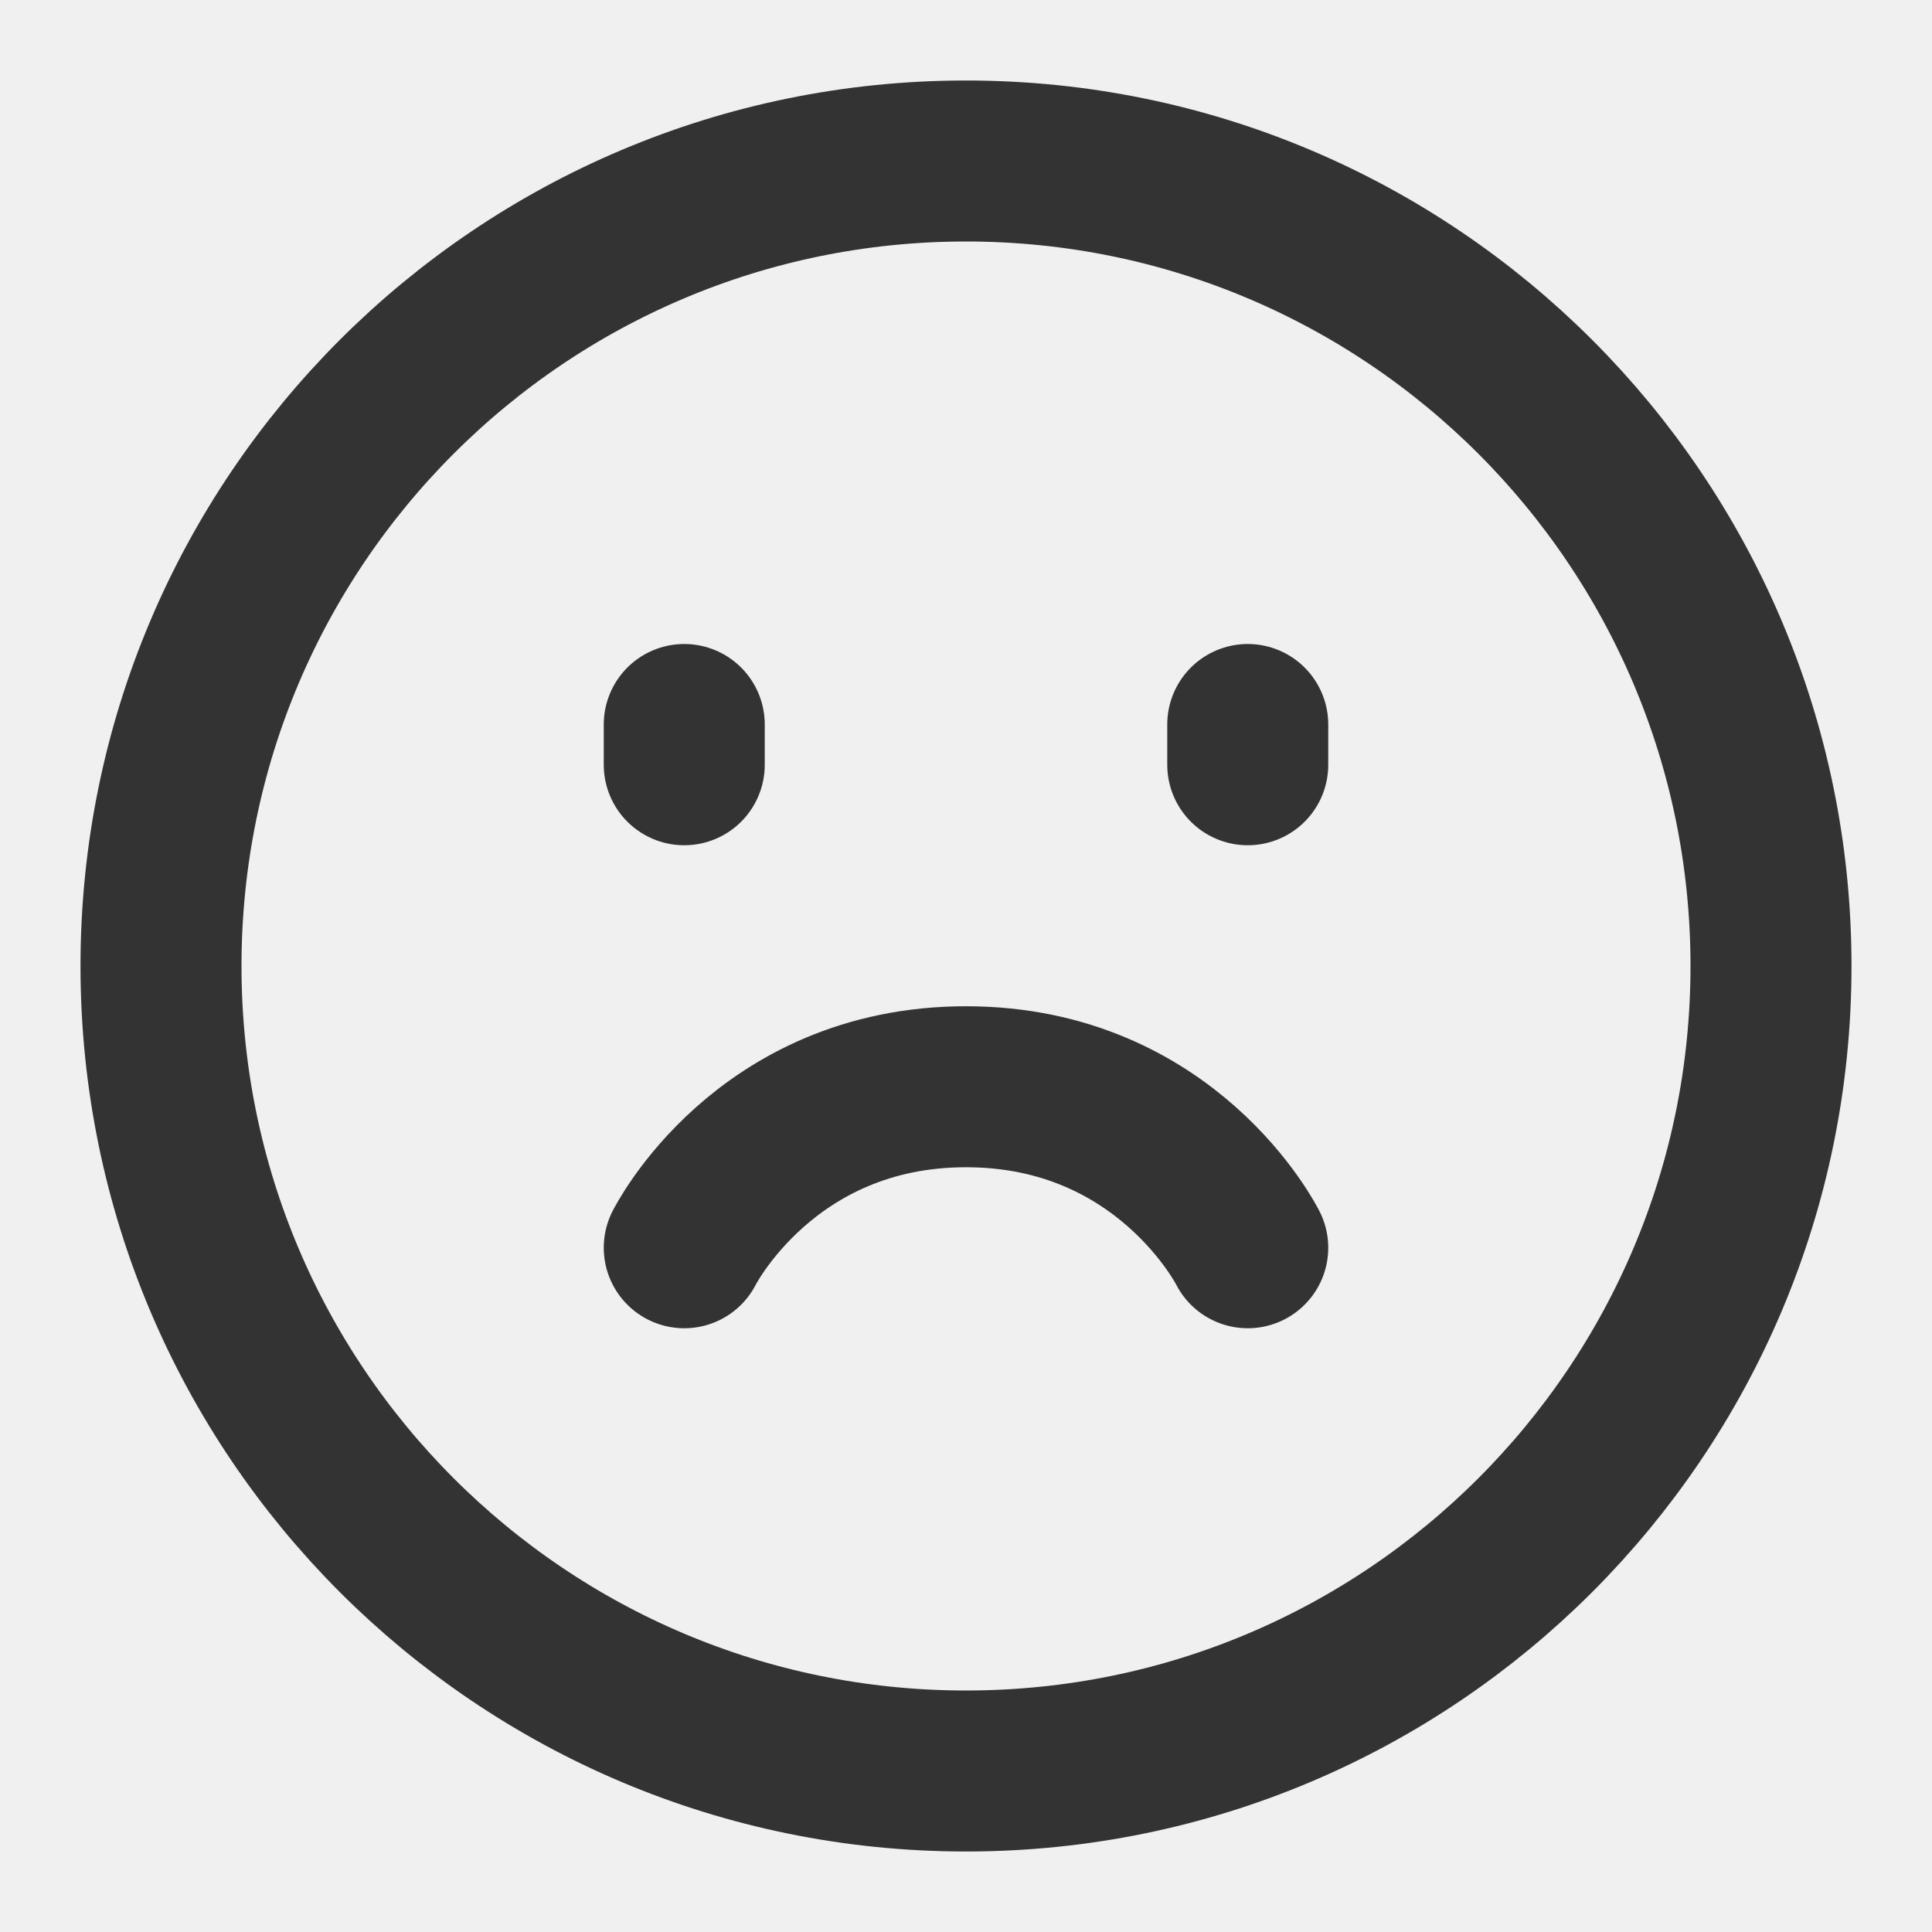
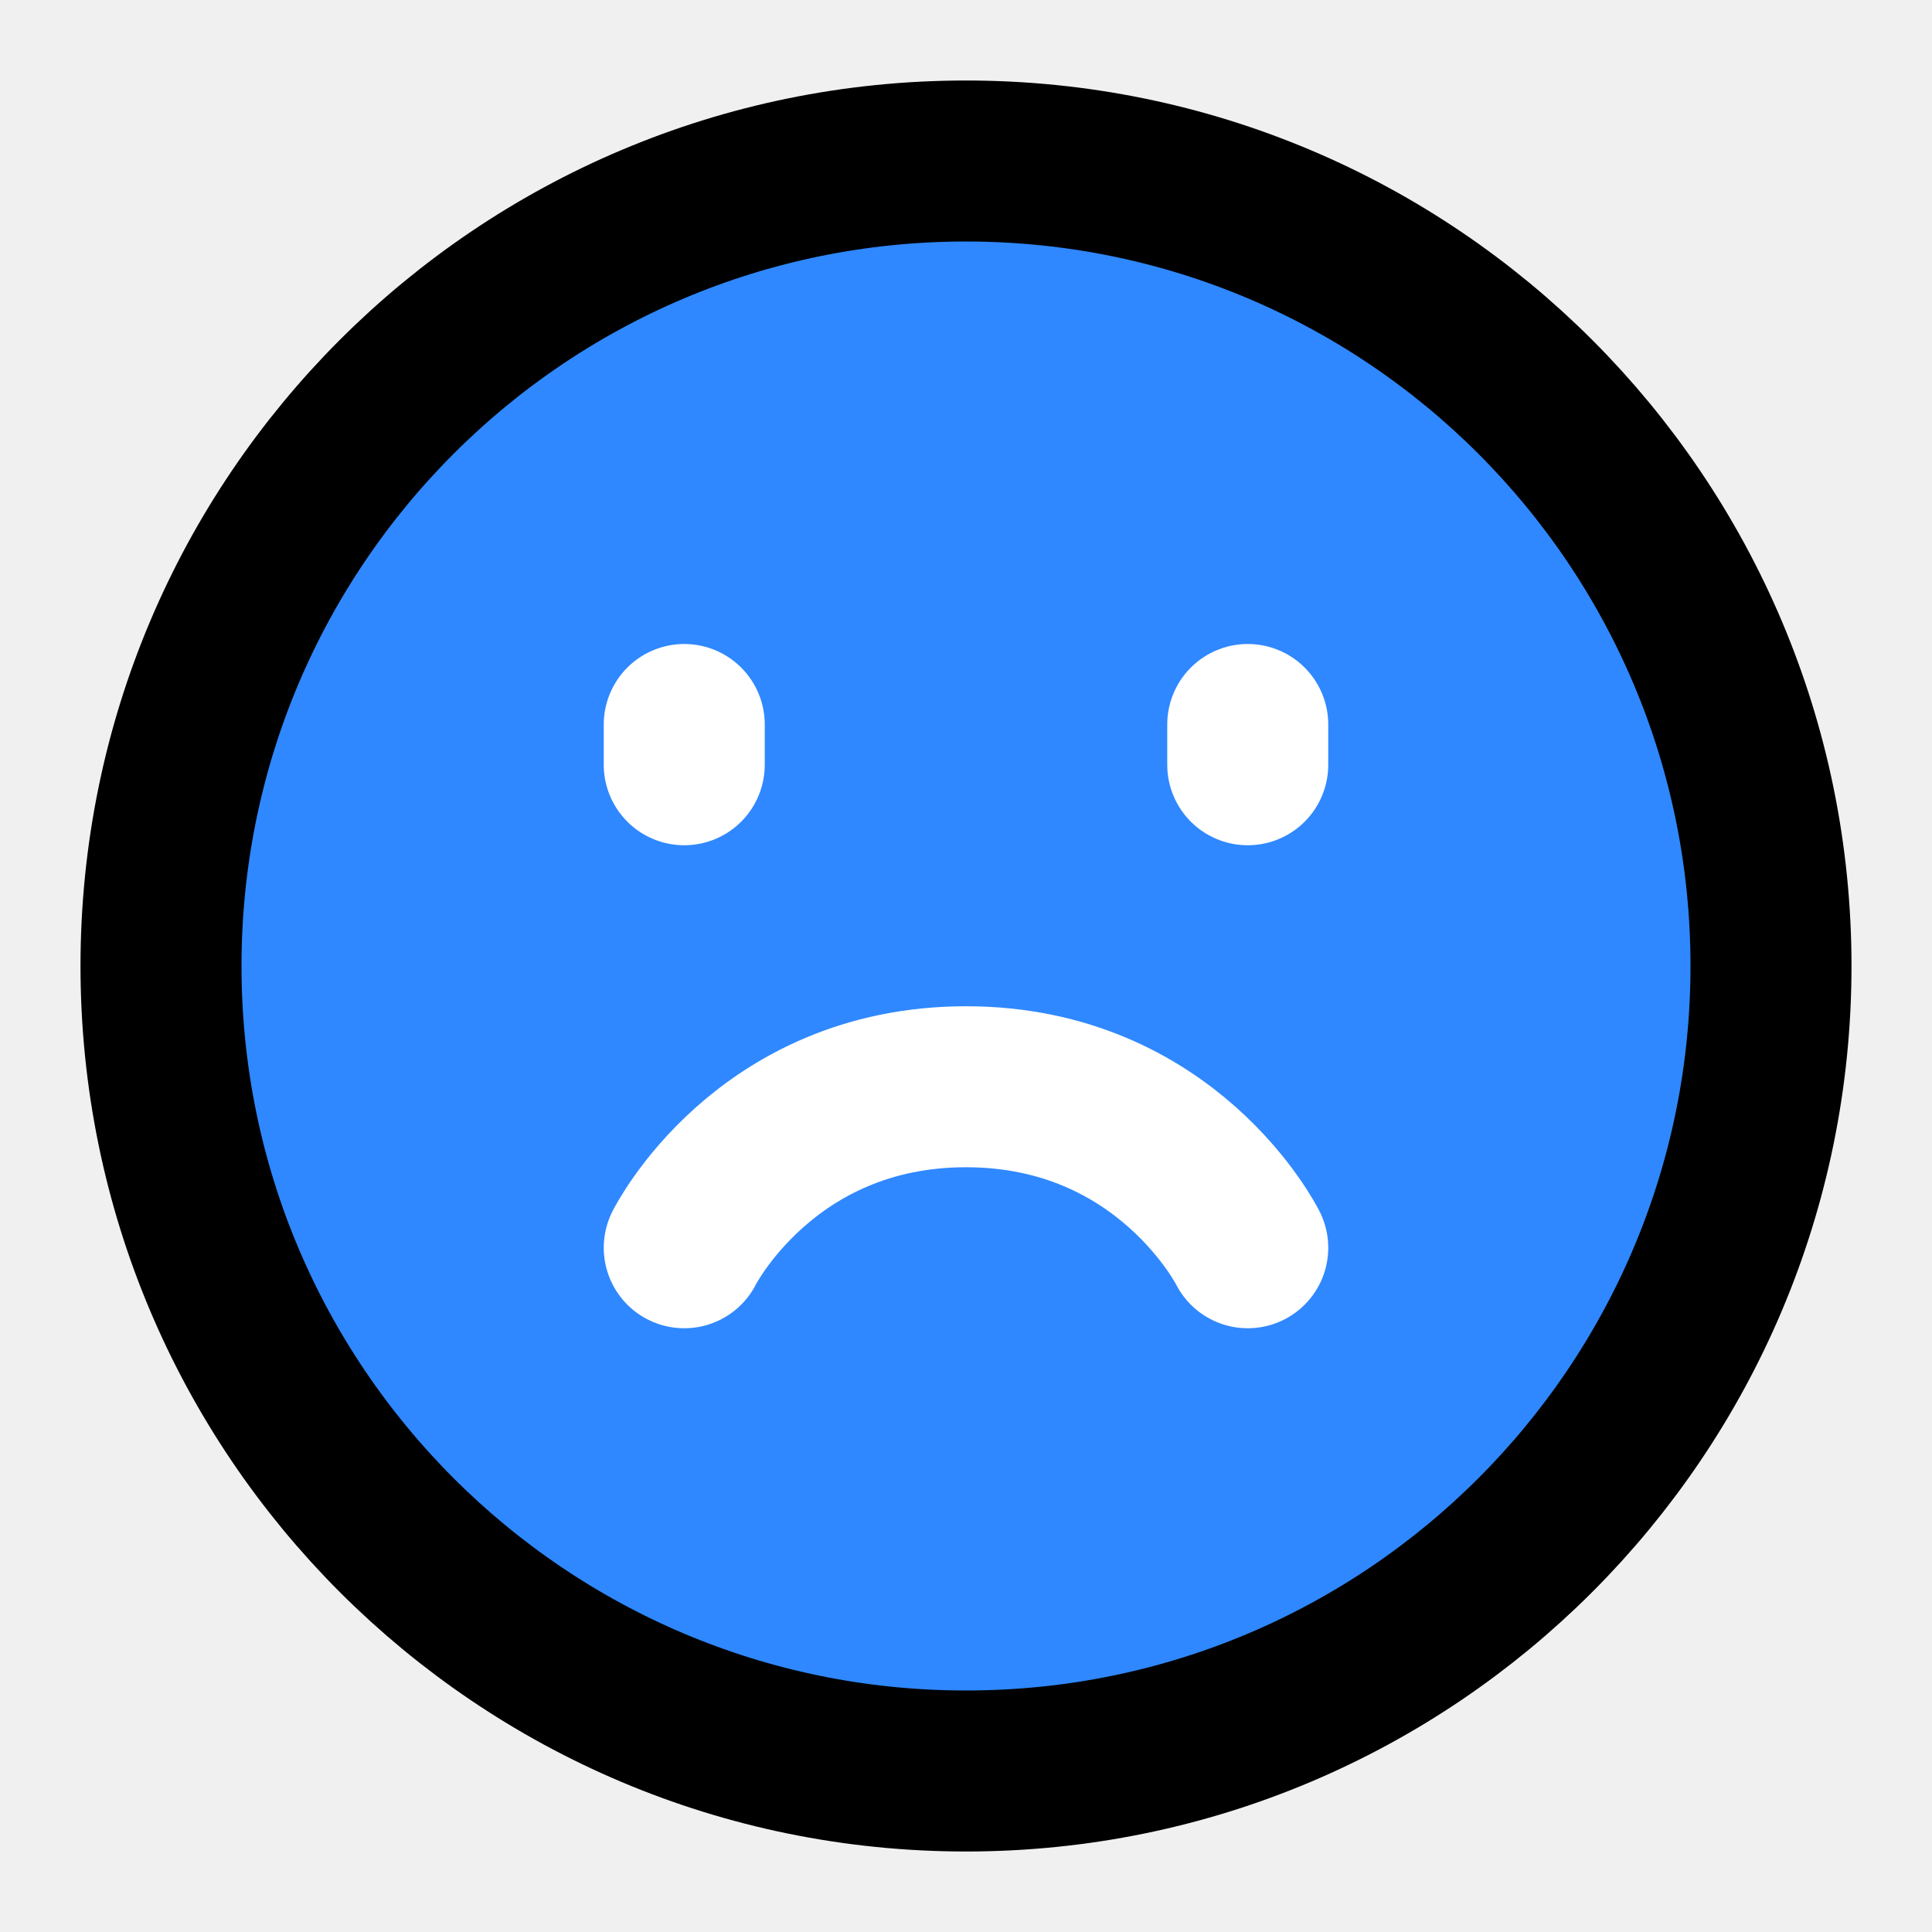
- <svg xmlns="http://www.w3.org/2000/svg" width="48" height="48" viewBox="0 0 48 48" fill="none">
-   <path stroke-linejoin="round" stroke-width="4" stroke="#333" d="M24 44c11.046 0 20-8.954 20-20S35.046 4 24 4 4 12.954 4 24s8.954 20 20 20Z" />
-   <path stroke-linejoin="round" stroke-linecap="round" stroke-width="4" stroke="#333" d="M31 18v1M17 18v1M31 31s-2-4-7-4-7 4-7 4" />
+ <svg xmlns="http://www.w3.org/2000/svg" width="32" height="32" viewBox="0 0 48 48" fill="none">
+   <path d="M24 44C35.046 44 44 35.046 44 24C44 12.954 35.046 4 24 4C12.954 4 4 12.954 4 24C4 35.046 12.954 44 24 44Z" fill="#2F88FF" stroke="#000000" stroke-width="4" stroke-linejoin="round" />
+   <path d="M31 18V19" stroke="#FFF" stroke-width="4" stroke-linecap="round" stroke-linejoin="round" />
+   <path d="M17 18V19" stroke="#FFF" stroke-width="4" stroke-linecap="round" stroke-linejoin="round" />
+   <path d="M31 31C31 31 29 27 24 27C19 27 17 31 17 31" stroke="#FFF" stroke-width="4" stroke-linecap="round" stroke-linejoin="round" />
</svg>
